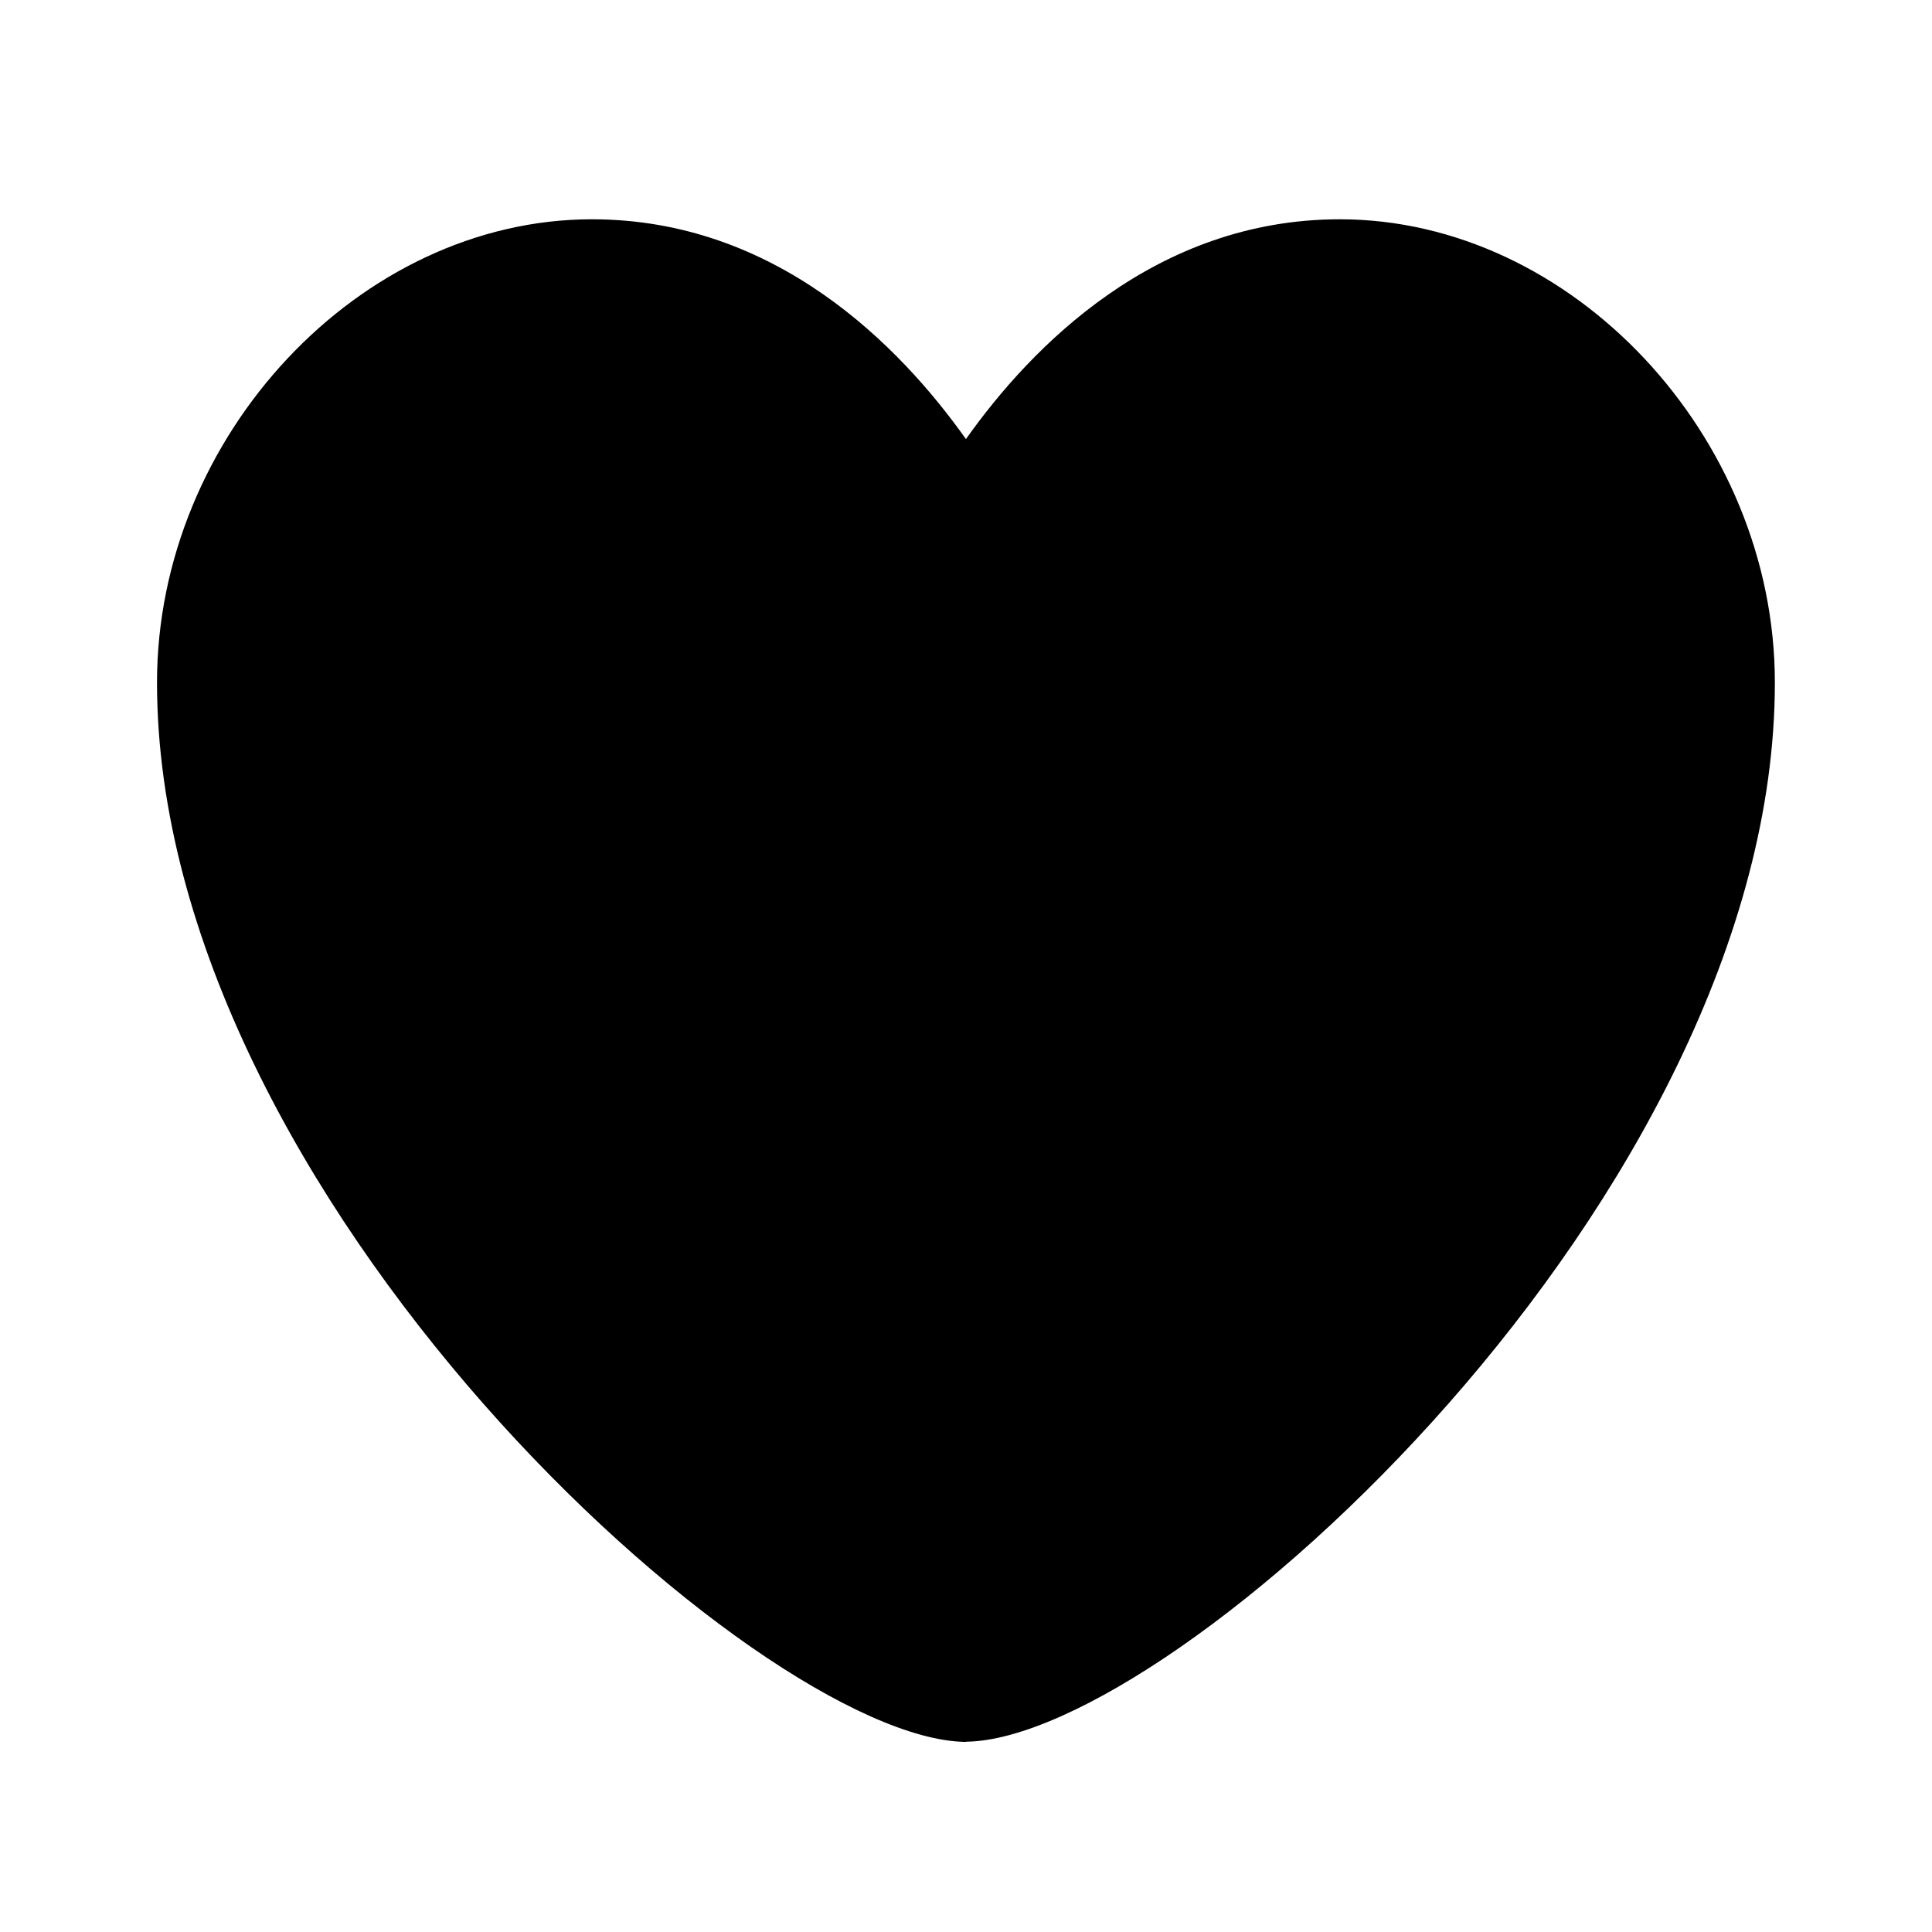
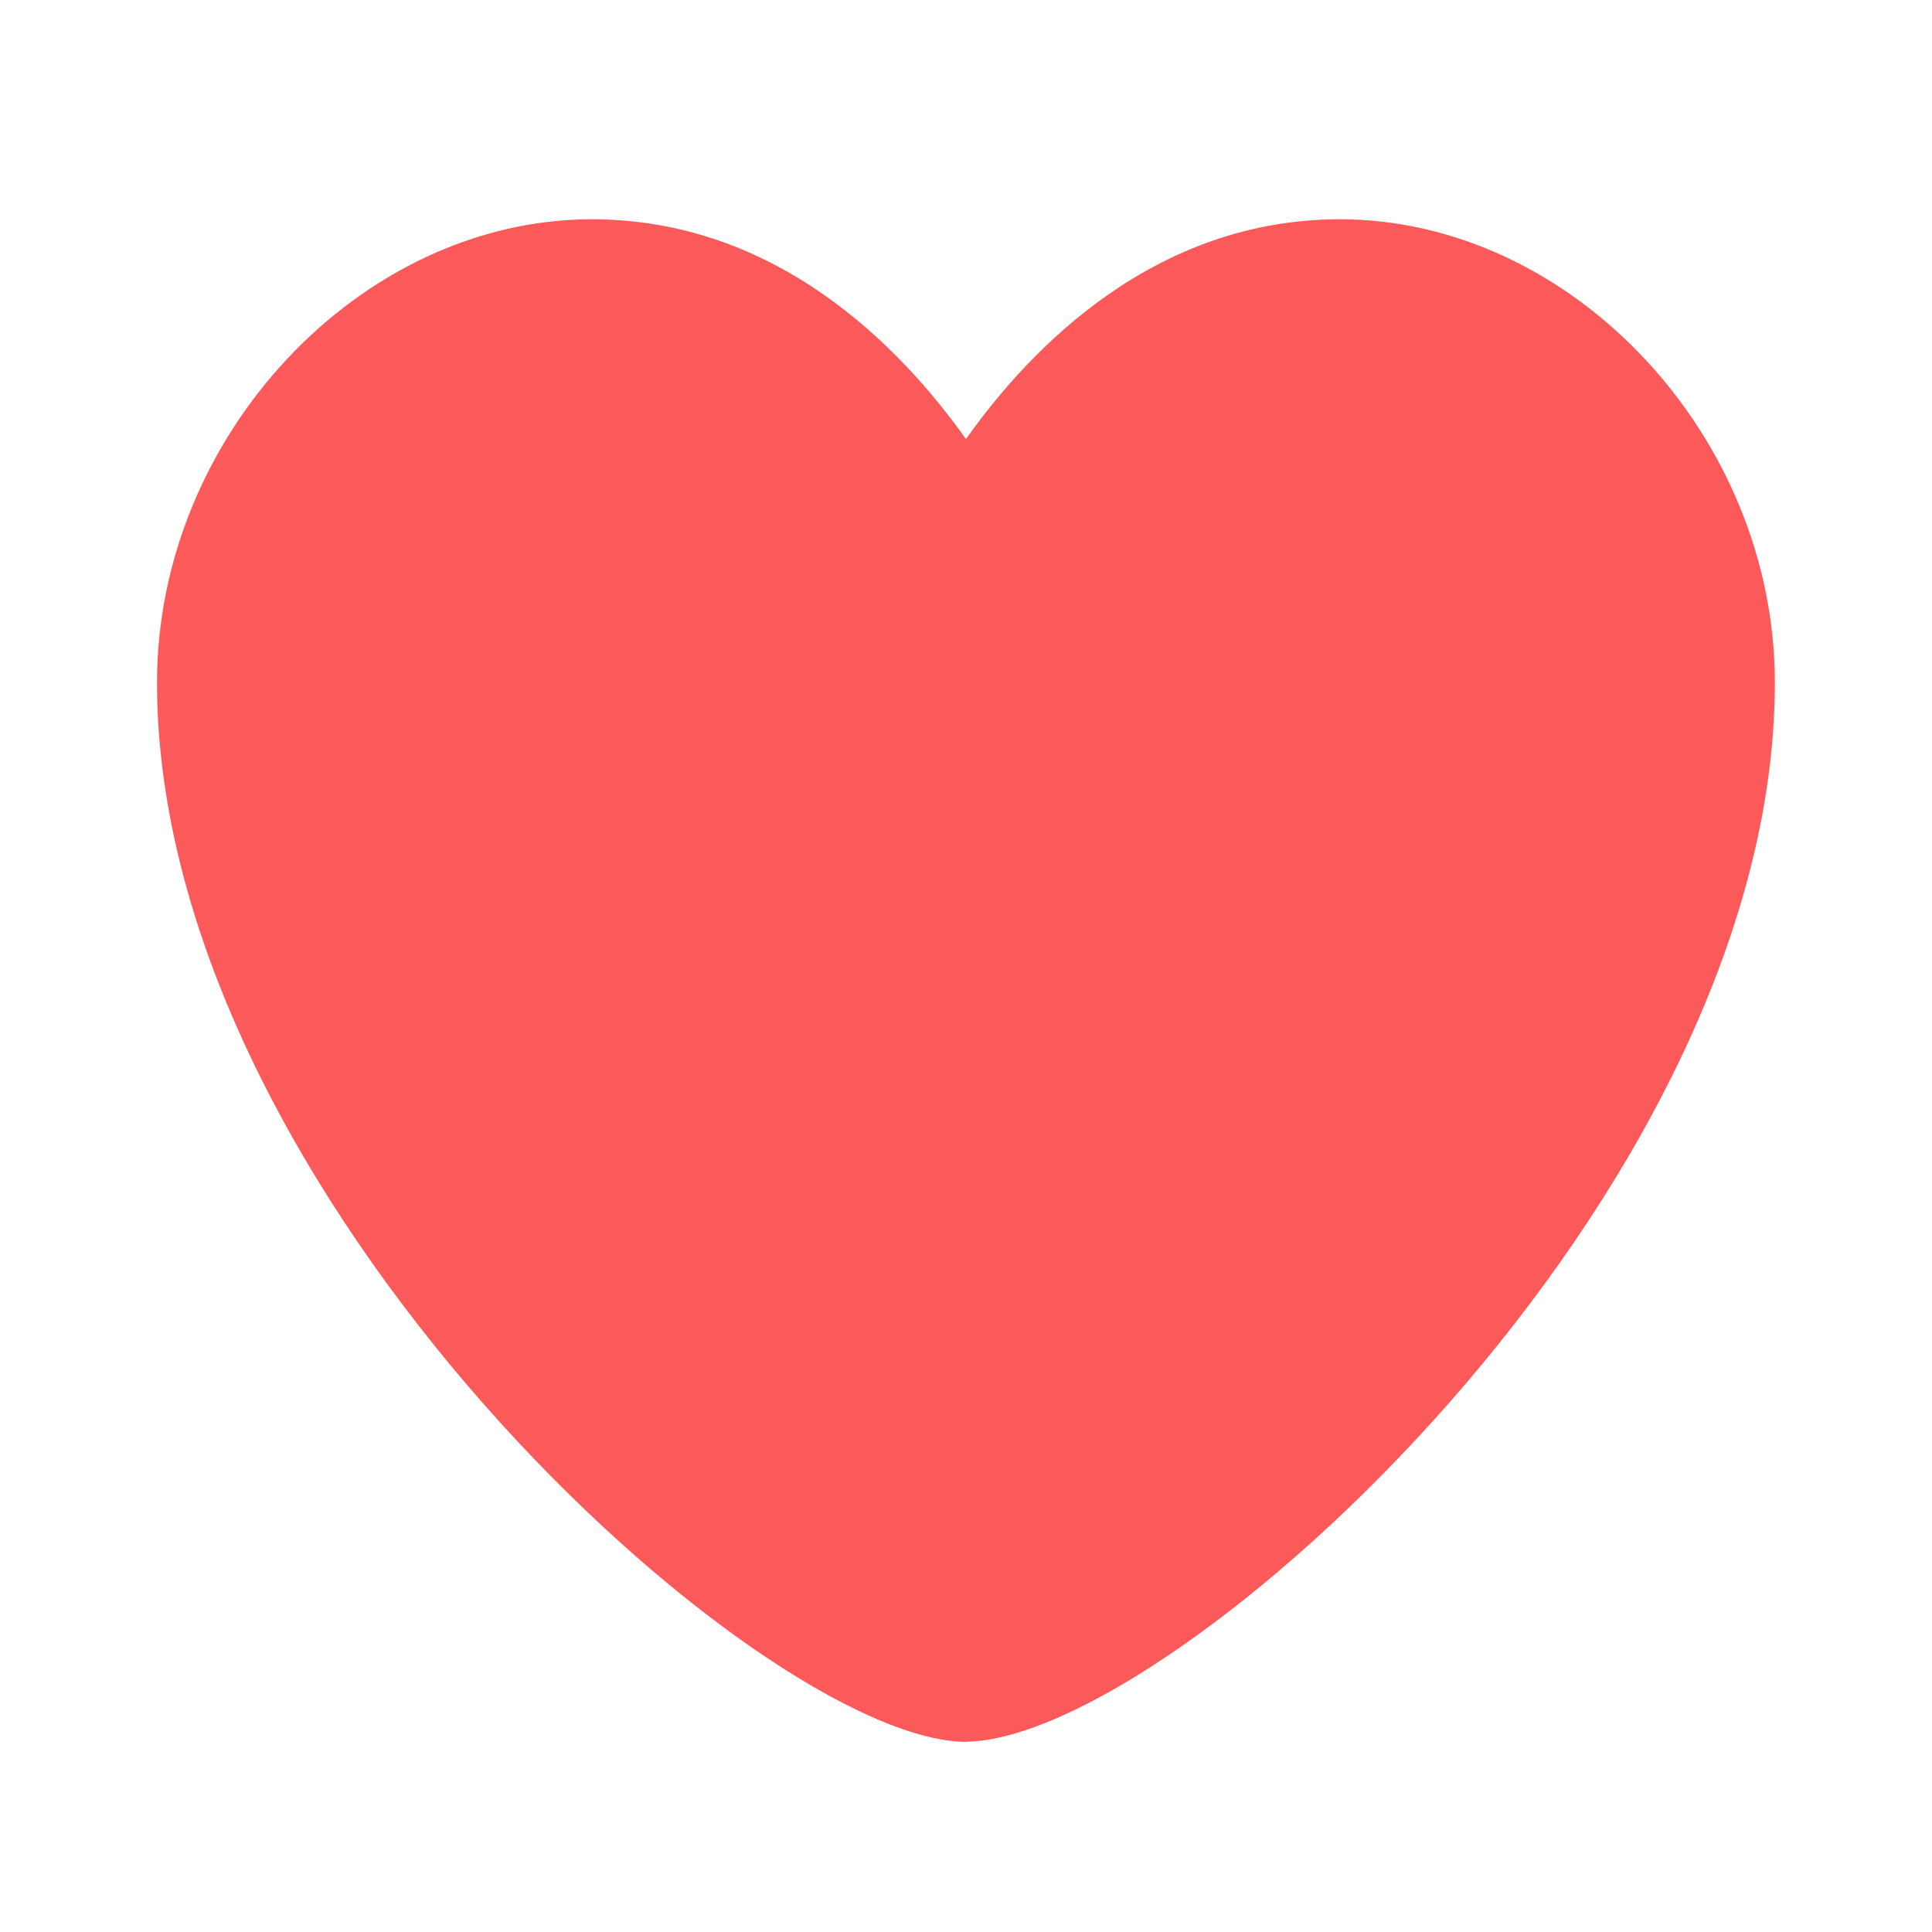
- <svg xmlns="http://www.w3.org/2000/svg" width="30" height="30" viewBox="0 0 30 30" fill="none">
-   <path d="M15 27.048H14.982C11.754 26.988 2.438 18.57 2.438 10.598C2.438 6.768 5.594 3.405 9.191 3.405C12.054 3.405 13.979 5.38 14.999 6.818C16.016 5.383 17.941 3.405 20.805 3.405C24.405 3.405 27.56 6.768 27.56 10.599C27.56 18.569 18.242 26.986 15.014 27.045H15V27.048Z" fill="black" />
+ <svg xmlns="http://www.w3.org/2000/svg" width="30" height="30" viewBox="0 0 30 30" fill="#fc5a5a">
+   <path d="M15 27.048H14.982C11.754 26.988 2.438 18.57 2.438 10.598C2.438 6.768 5.594 3.405 9.191 3.405C12.054 3.405 13.979 5.38 14.999 6.818C16.016 5.383 17.941 3.405 20.805 3.405C24.405 3.405 27.56 6.768 27.56 10.599C27.56 18.569 18.242 26.986 15.014 27.045H15V27.048Z" fill="#fc5a5a" />
</svg>
